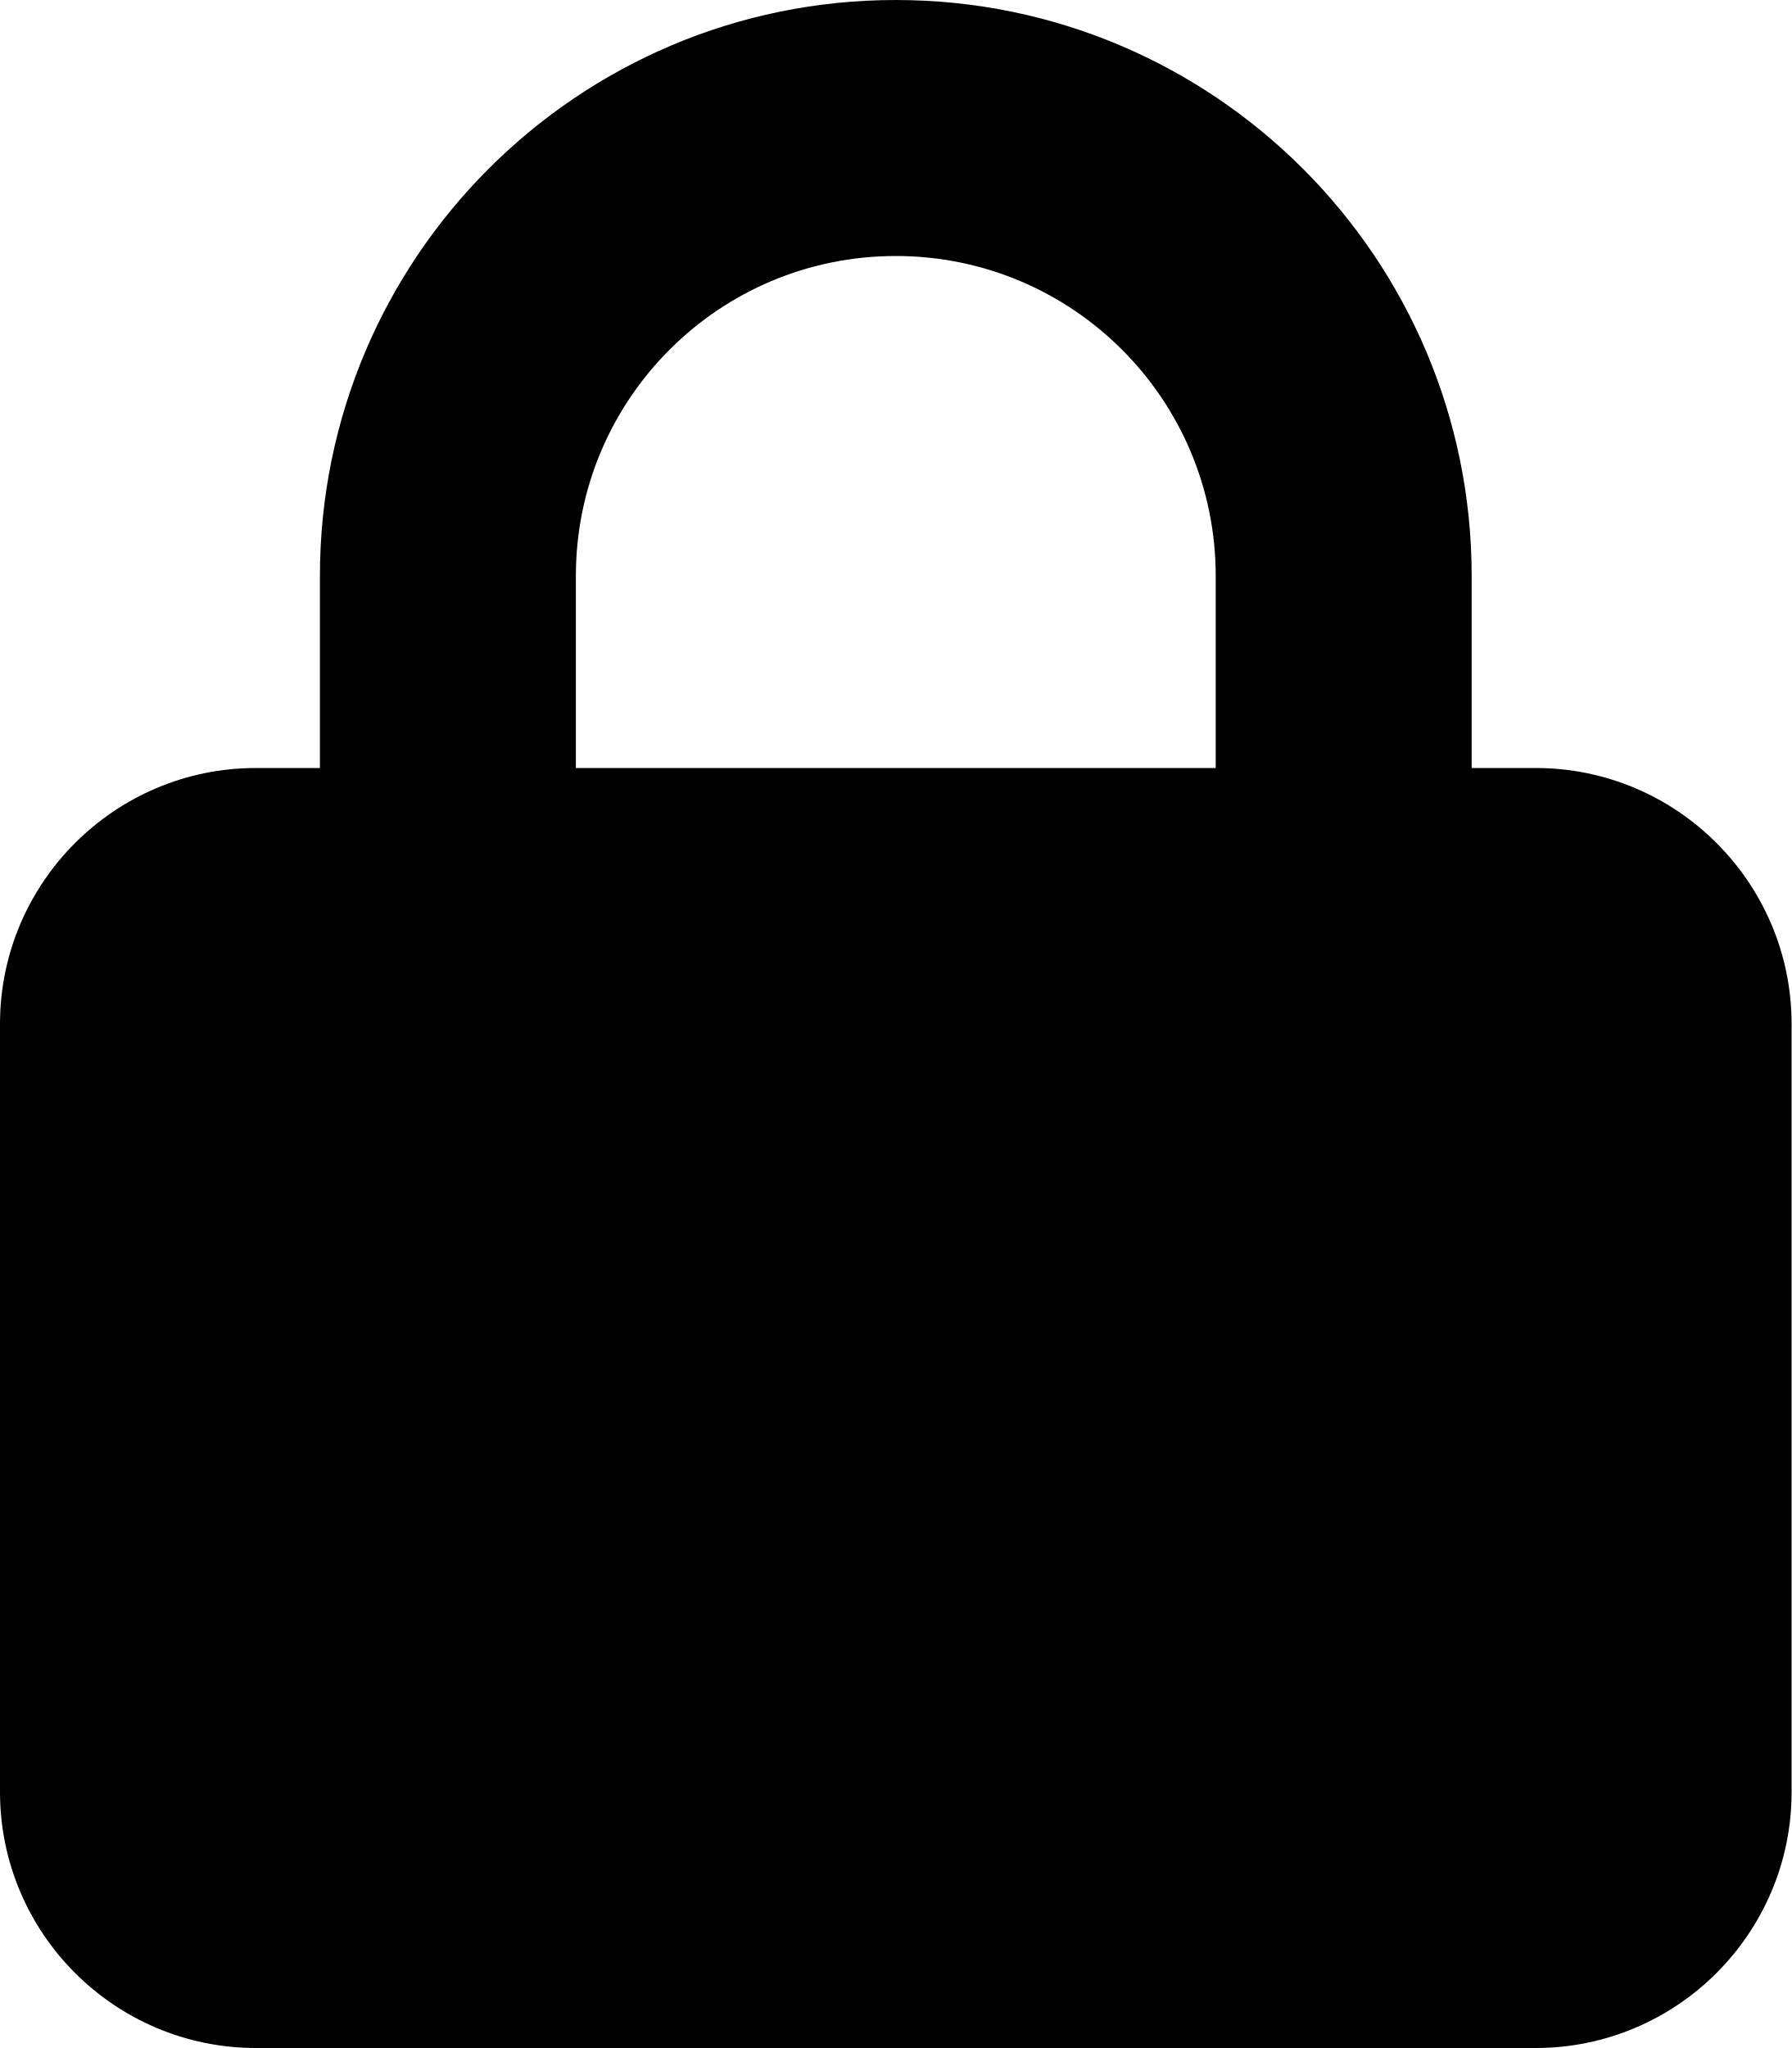
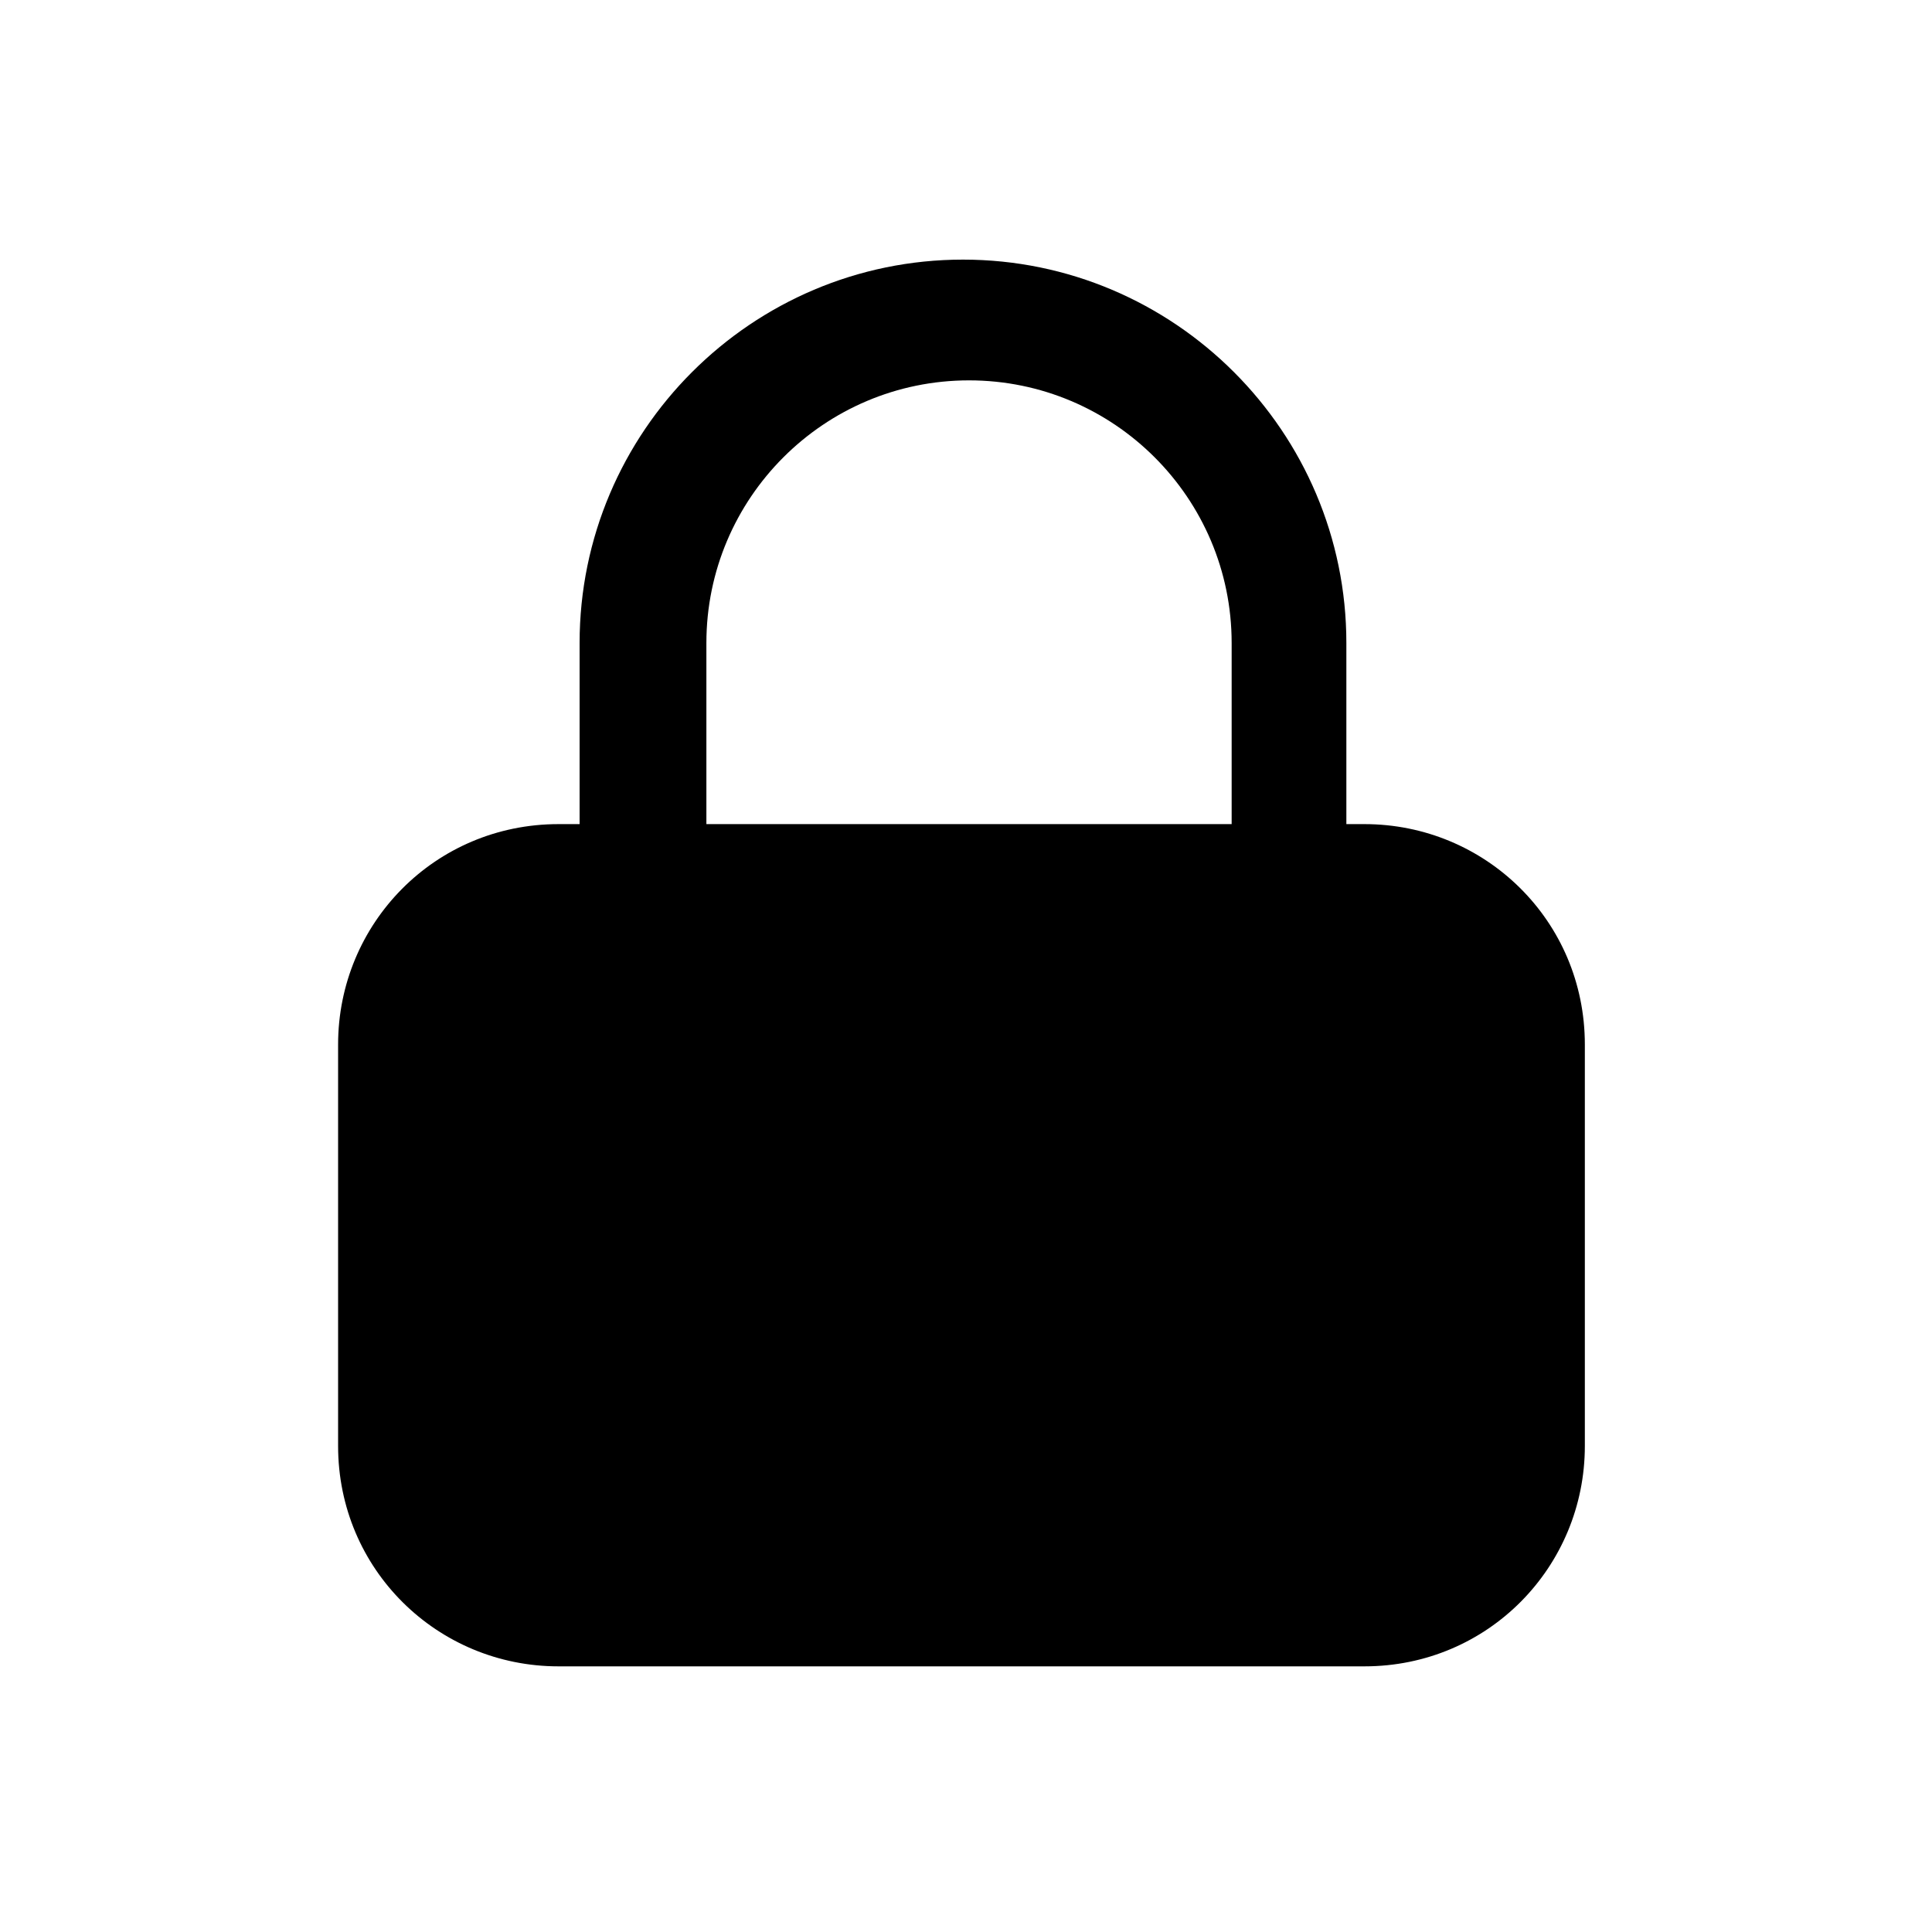
- <svg xmlns="http://www.w3.org/2000/svg" viewBox="0 0 448 512">
-   <path fill="currentColor" d="M144 144v48h160v-48c0-44.2-35.8-80-80-80s-80 35.8-80 80zm-64 48v-48C80 64.5 144.5 0 224 0s144 64.5 144 144v48h16c35.3 0 64 28.7 64 64v192c0 35.3-28.7 64-64 64H64c-35.3 0-64-28.7-64-64V256c0-35.3 28.7-64 64-64h16z" />
+ <svg xmlns="http://www.w3.org/2000/svg" id="Layer_1" version="1.1" viewBox="0 0 64 64">
+   <defs>
+     <style>
+       .st0 {
+         fill: currentColor;
+       }
+     </style>
+   </defs>
+   <path class="st0" d="M45.3,27.3h-.7v-6c0-7-5.7-12.7-12.7-12.7s-12.7,5.7-12.7,12.7v6h-.7c-4.1,0-7.3,3.3-7.3,7.3v13.3c0,4.1,3.3,7.3,7.3,7.3h26.7c4.1,0,7.3-3.3,7.3-7.3v-13.3c0-4.1-3.3-7.3-7.3-7.3ZM40.7,27.3h-17.3v-6c0-4.8,3.9-8.7,8.7-8.7s8.7,3.9,8.7,8.7v6Z" />
</svg>
